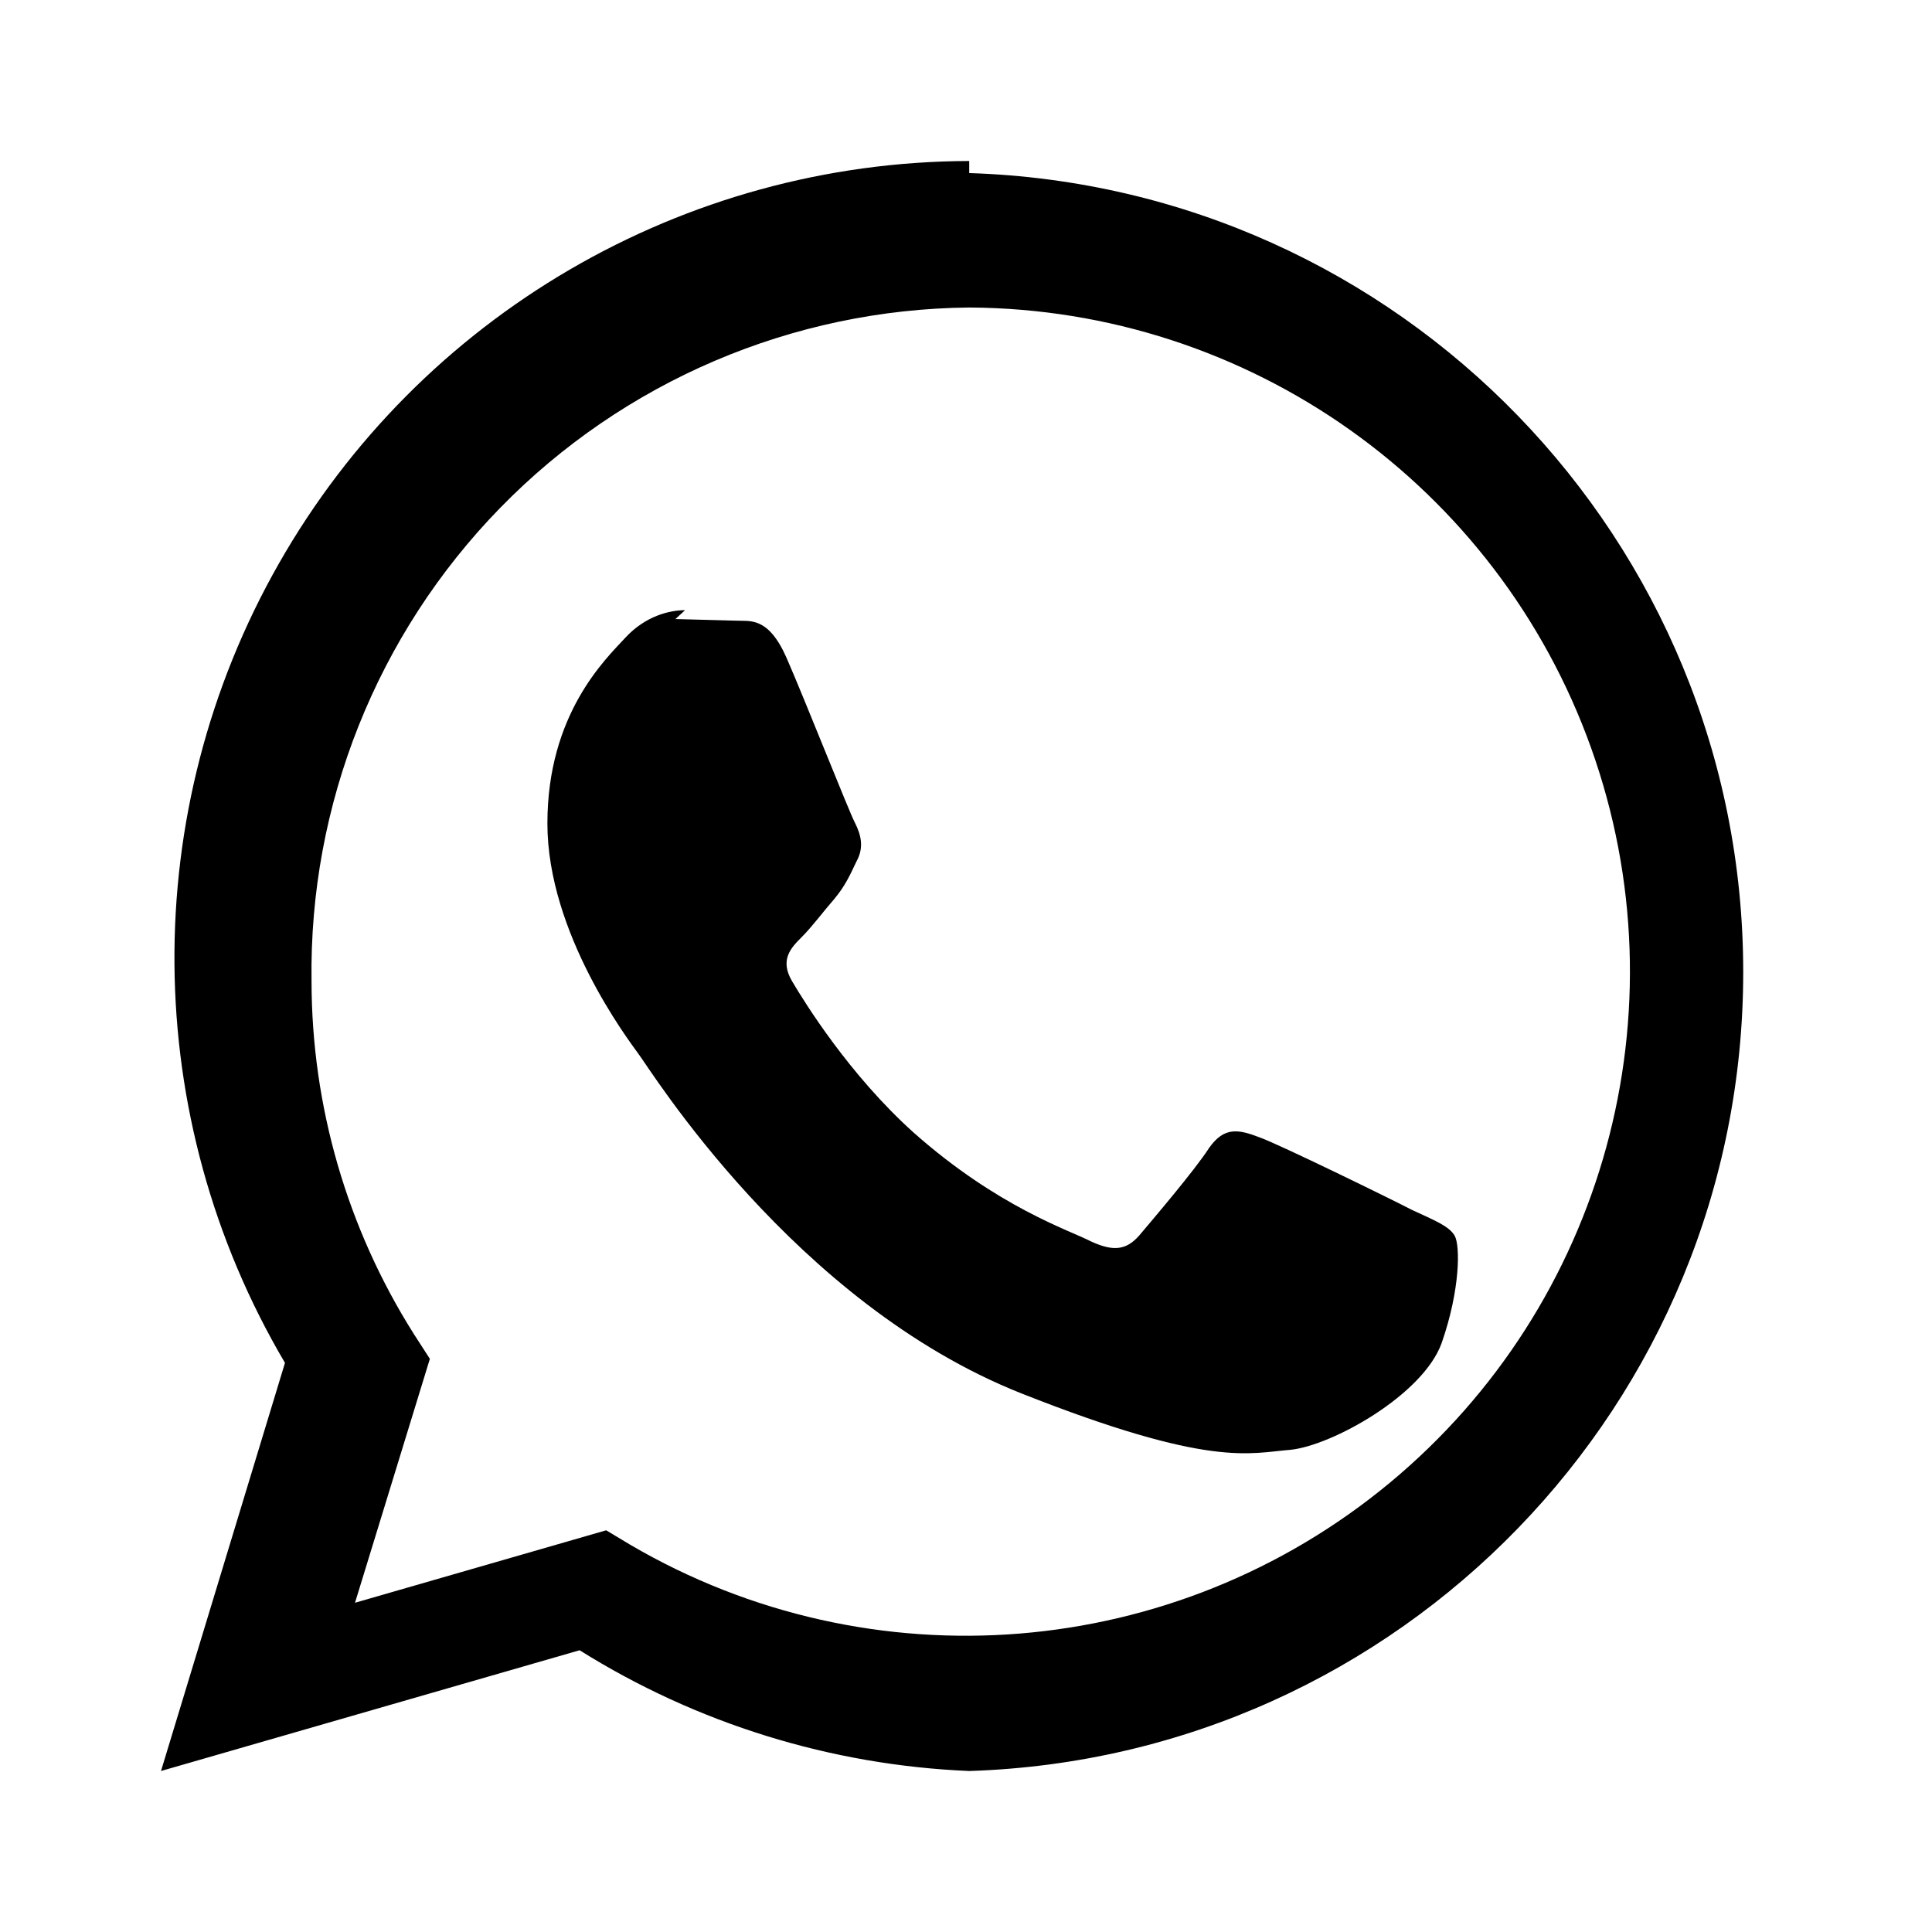
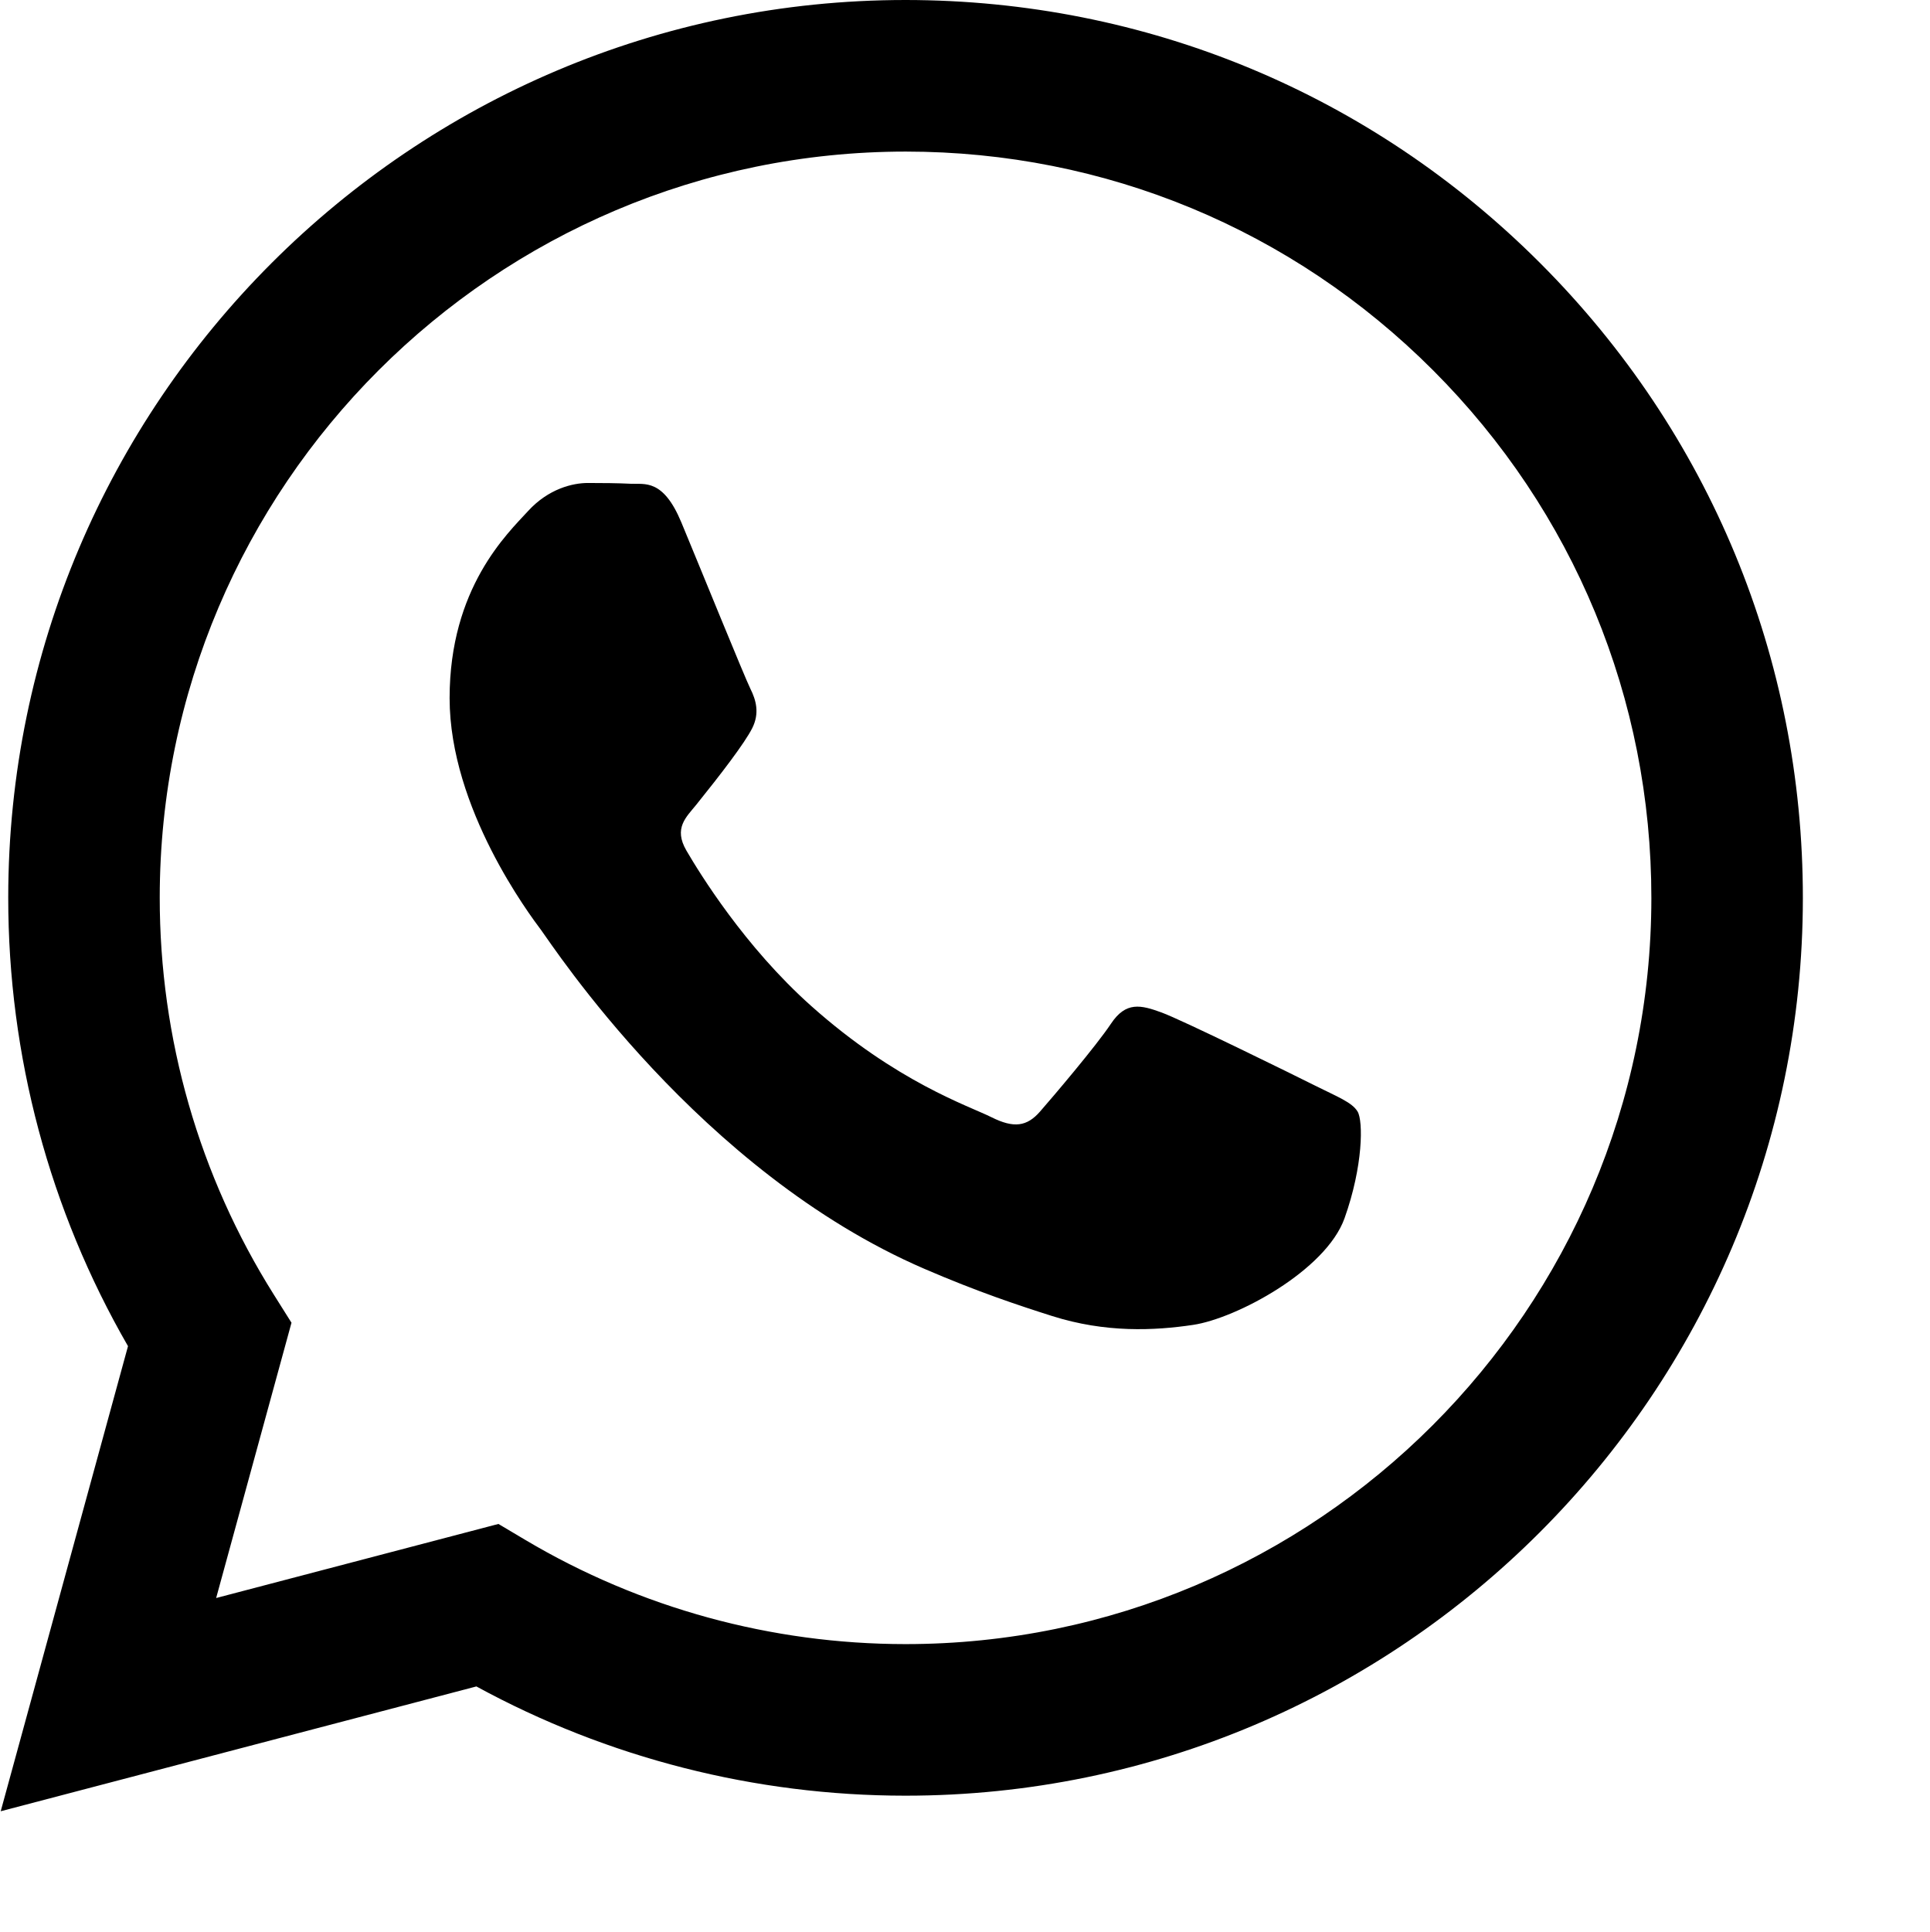
- <svg xmlns="http://www.w3.org/2000/svg" fill="currentColor" class="icon icon-whatsapp" viewBox="0 0 24 24">
-   <path d="M12.04 2a9.9 9.9 0 0 0-8.5 14.93L2 22l5.2-1.5A9.9 9.9 0 0 0 12.04 22a9.93 9.93 0 0 0 0-19.85m0 1.67a8.25 8.25 0 1 1-4.21 15.37l-.3-.18-3.12.9.93-3.03-.2-.31a8.22 8.22 0 0 1-1.27-4.38 8.25 8.25 0 0 1 8.17-8.37m-3.53 3.76c-.19 0-.49.07-.74.34-.25.27-.97.95-.97 2.31 0 1.36 1 2.68 1.13 2.86.14.18 1.93 3.1 4.76 4.22 2.35.93 2.83.74 3.34.7.51-.05 1.65-.68 1.88-1.33.23-.66.23-1.21.16-1.33-.07-.12-.25-.19-.53-.32-.27-.14-1.64-.81-1.89-.9-.26-.1-.44-.14-.63.13-.18.28-.71.9-.87 1.09-.16.18-.32.2-.6.07-.27-.14-1.15-.42-2.2-1.35-.8-.72-1.35-1.61-1.51-1.88-.16-.27-.01-.42.12-.55.13-.13.27-.32.41-.48.13-.16.18-.27.27-.46.1-.18.05-.34-.02-.48-.07-.13-.61-1.5-.85-2.05-.23-.52-.46-.45-.63-.46l-.75-.02" />
+ <svg xmlns="http://www.w3.org/2000/svg" class="icon icon-whatsapp" viewBox="0 0 682 682.667">
+   <path fill="currentColor" fill-rule="evenodd" d="M544.387 93.008C484.512 33.063 404.883.035 320.05 0 145.246 0 2.98 142.262 2.91 317.113c-.024 55.895 14.577 110.457 42.331 158.551L.25 640l168.121-44.102c46.324 25.27 98.477 38.586 151.55 38.602h.134c174.785 0 317.066-142.273 317.133-317.133.035-84.742-32.922-164.418-92.801-224.36M320.05 580.94h-.11c-47.296-.02-93.683-12.73-134.16-36.742l-9.62-5.715-99.766 26.172 26.628-97.27-6.27-9.972c-26.386-41.969-40.32-90.476-40.296-140.281.055-145.332 118.305-263.57 263.7-263.57 70.406.023 136.59 27.476 186.355 77.3s77.156 116.051 77.133 186.485C583.582 462.69 465.34 580.94 320.05 580.94m144.586-197.418c-7.922-3.968-46.883-23.132-54.149-25.78-7.258-2.645-12.547-3.962-17.824 3.968-5.285 7.93-20.469 25.781-25.094 31.066-4.625 5.29-9.242 5.953-17.168 1.985-7.925-3.965-33.457-12.336-63.726-39.332-23.555-21.012-39.457-46.961-44.082-54.89-4.617-7.938-.04-11.813 3.476-16.173 8.578-10.652 17.168-21.82 19.809-27.105 2.644-5.29 1.32-9.918-.664-13.883-1.977-3.965-17.824-42.969-24.426-58.84-6.437-15.445-12.965-13.36-17.832-13.601-4.617-.231-9.902-.278-15.187-.278-5.282 0-13.868 1.98-21.133 9.918-7.262 7.934-27.73 27.102-27.73 66.106s28.394 76.683 32.355 81.972c3.96 5.29 55.879 85.328 135.367 119.649 18.906 8.172 33.664 13.043 45.176 16.695 18.984 6.031 36.254 5.18 49.91 3.14 15.226-2.277 46.879-19.171 53.488-37.68 6.602-18.51 6.602-34.374 4.617-37.683-1.976-3.304-7.261-5.285-15.183-9.254m0 0" />
</svg>
